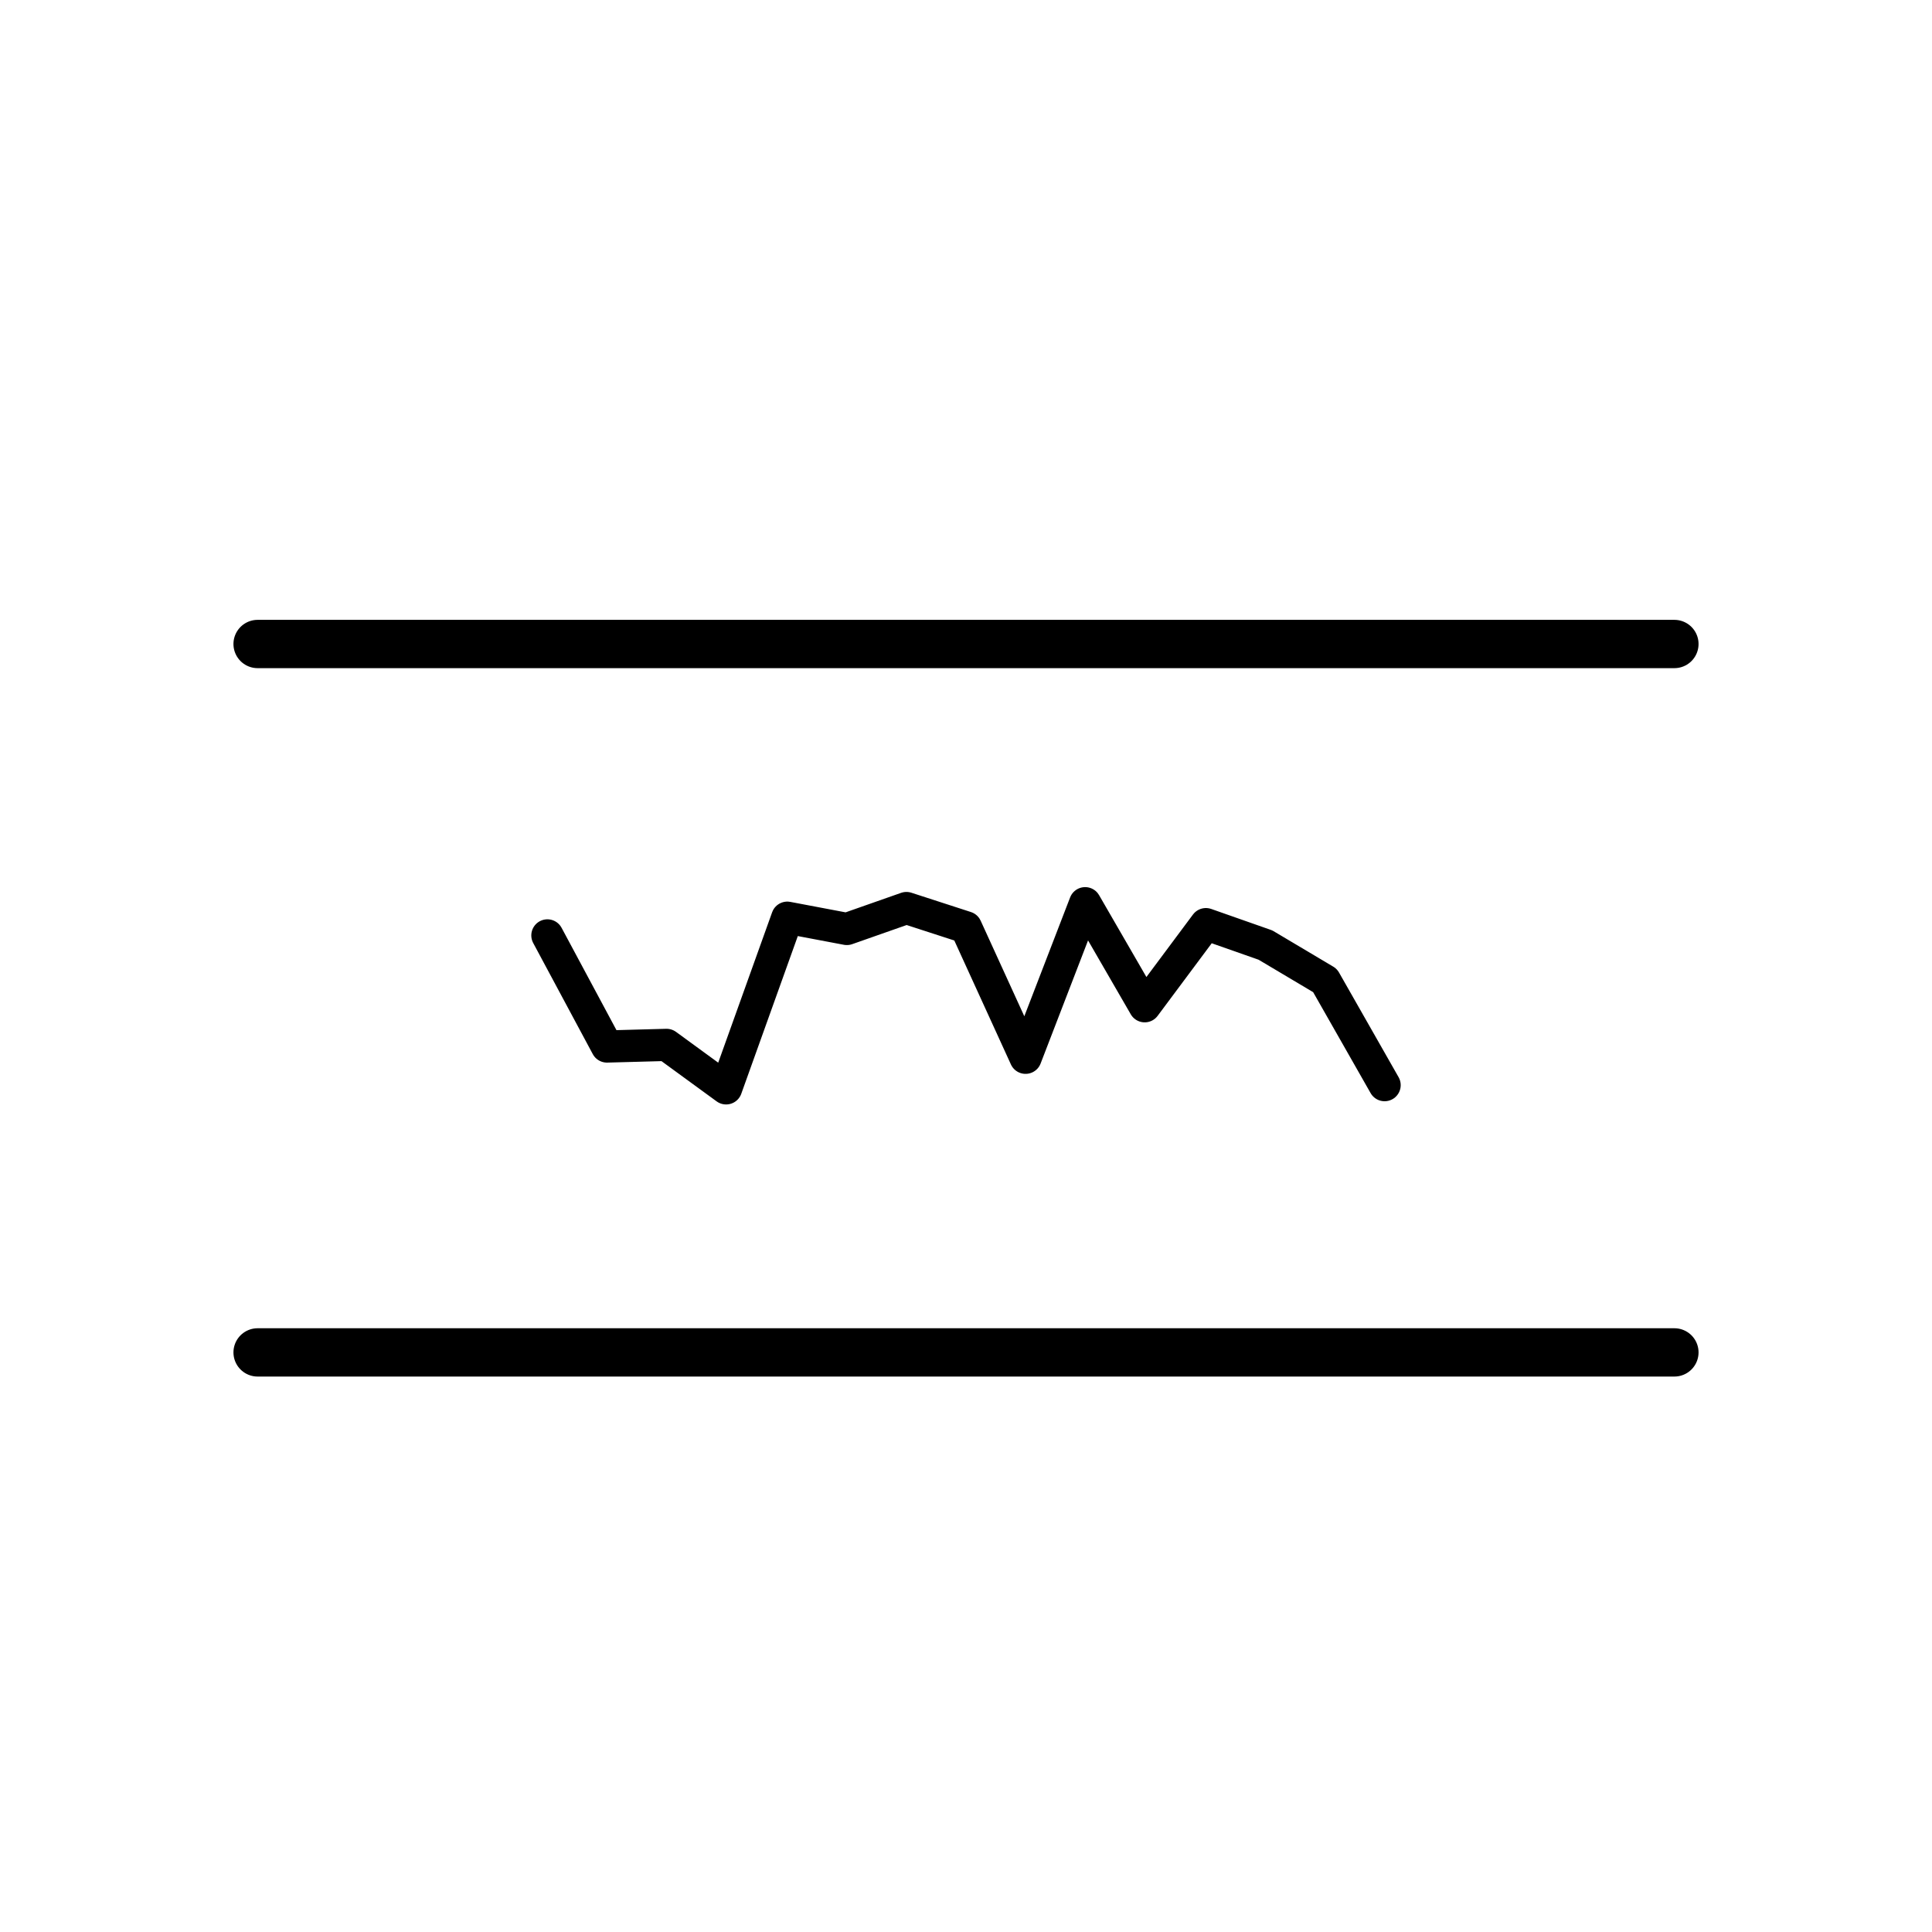
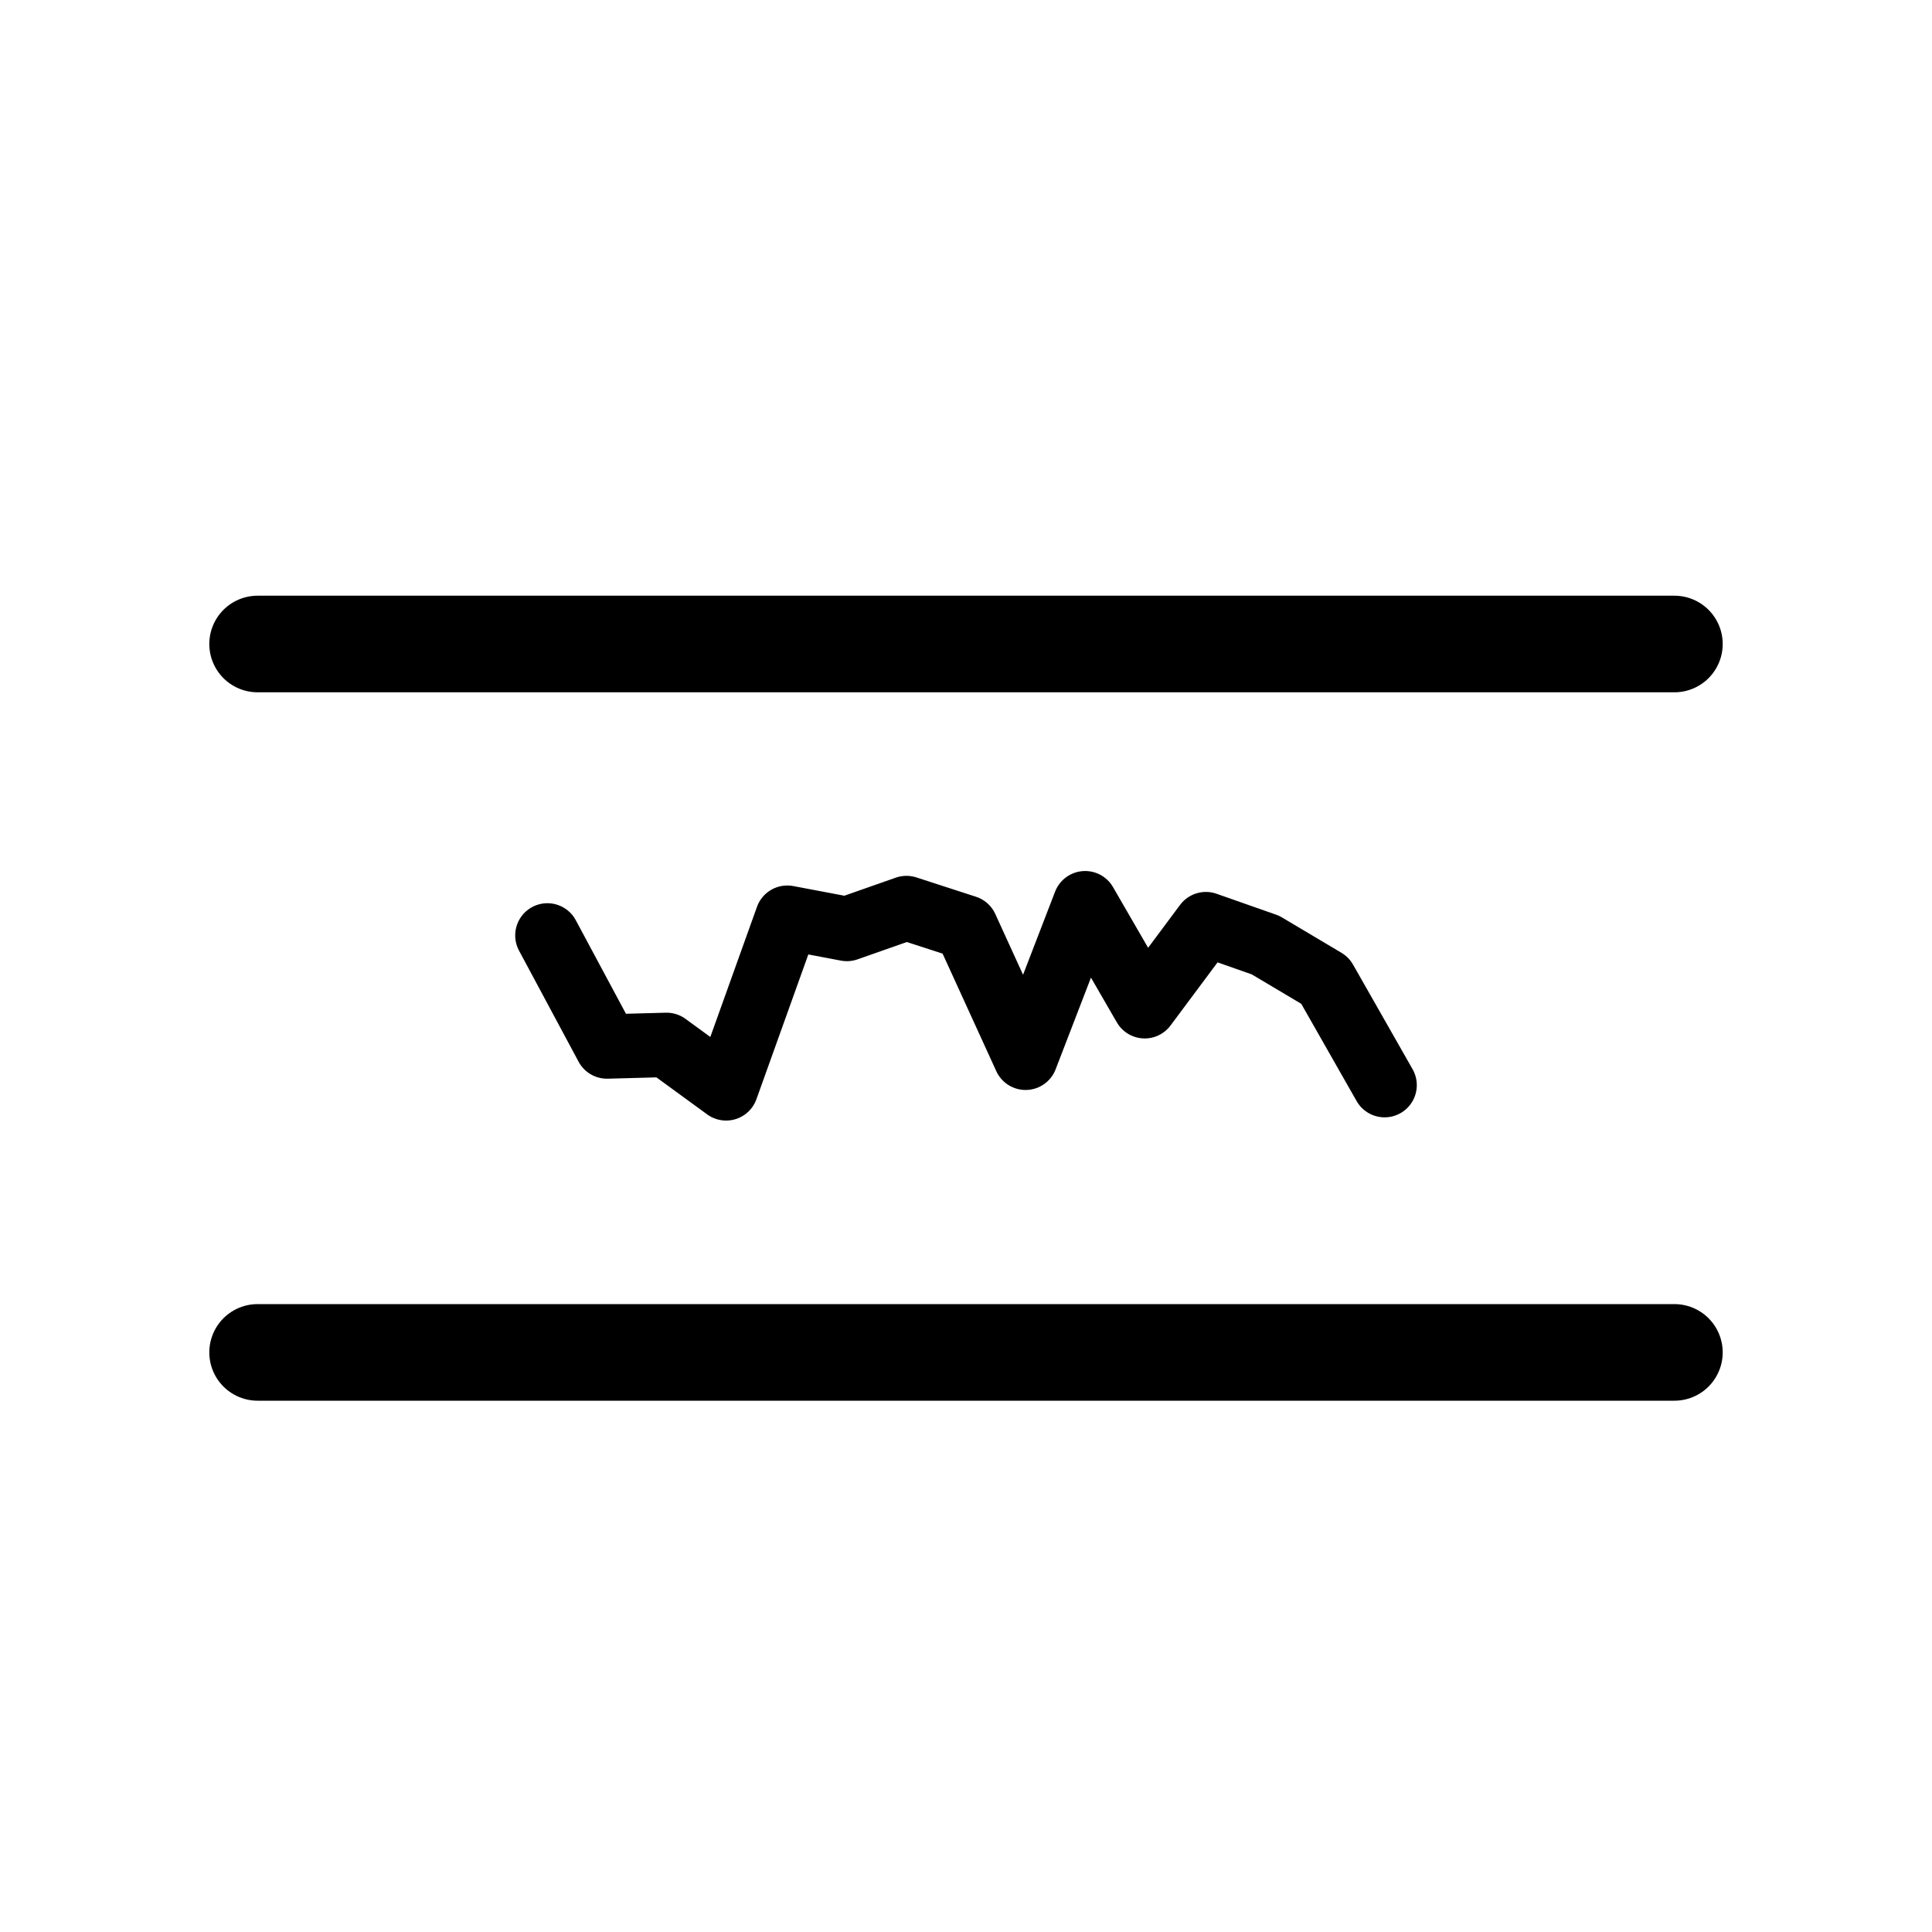
<svg xmlns="http://www.w3.org/2000/svg" viewBox="0 0 120 120" fill="none" stroke="currentColor" stroke-linecap="round" stroke-linejoin="round" aria-hidden="true">
-   <line x1="16.0" y1="40.0" x2="104.0" y2="40.0" stroke-width="3" />
-   <line x1="16.0" y1="84.0" x2="104.0" y2="84.0" stroke-width="3" />
-   <path d="M34.0,58.1 L37.7,65.0 L41.4,64.9 L45.1,67.6 L48.9,57.0 L52.6,57.7 L56.3,56.4 L60.0,57.6 L63.7,65.7 L67.4,56.1 L71.1,62.5 L74.9,57.4 L78.6,58.7 L82.3,60.9 L86.0,67.4" stroke-width="2" />
+   <line x1="16.0" y1="40.0" x2="104.0" y2="40.0" stroke-width="6" />
+   <line x1="16.0" y1="84.0" x2="104.0" y2="84.0" stroke-width="6" />
+   <path d="M34.0,58.1 L37.7,65.0 L41.4,64.9 L45.1,67.6 L48.9,57.0 L52.6,57.7 L56.3,56.4 L60.0,57.6 L63.7,65.7 L67.4,56.1 L71.1,62.5 L74.9,57.4 L78.6,58.7 L82.3,60.9 L86.0,67.4" stroke-width="4" />
</svg>
